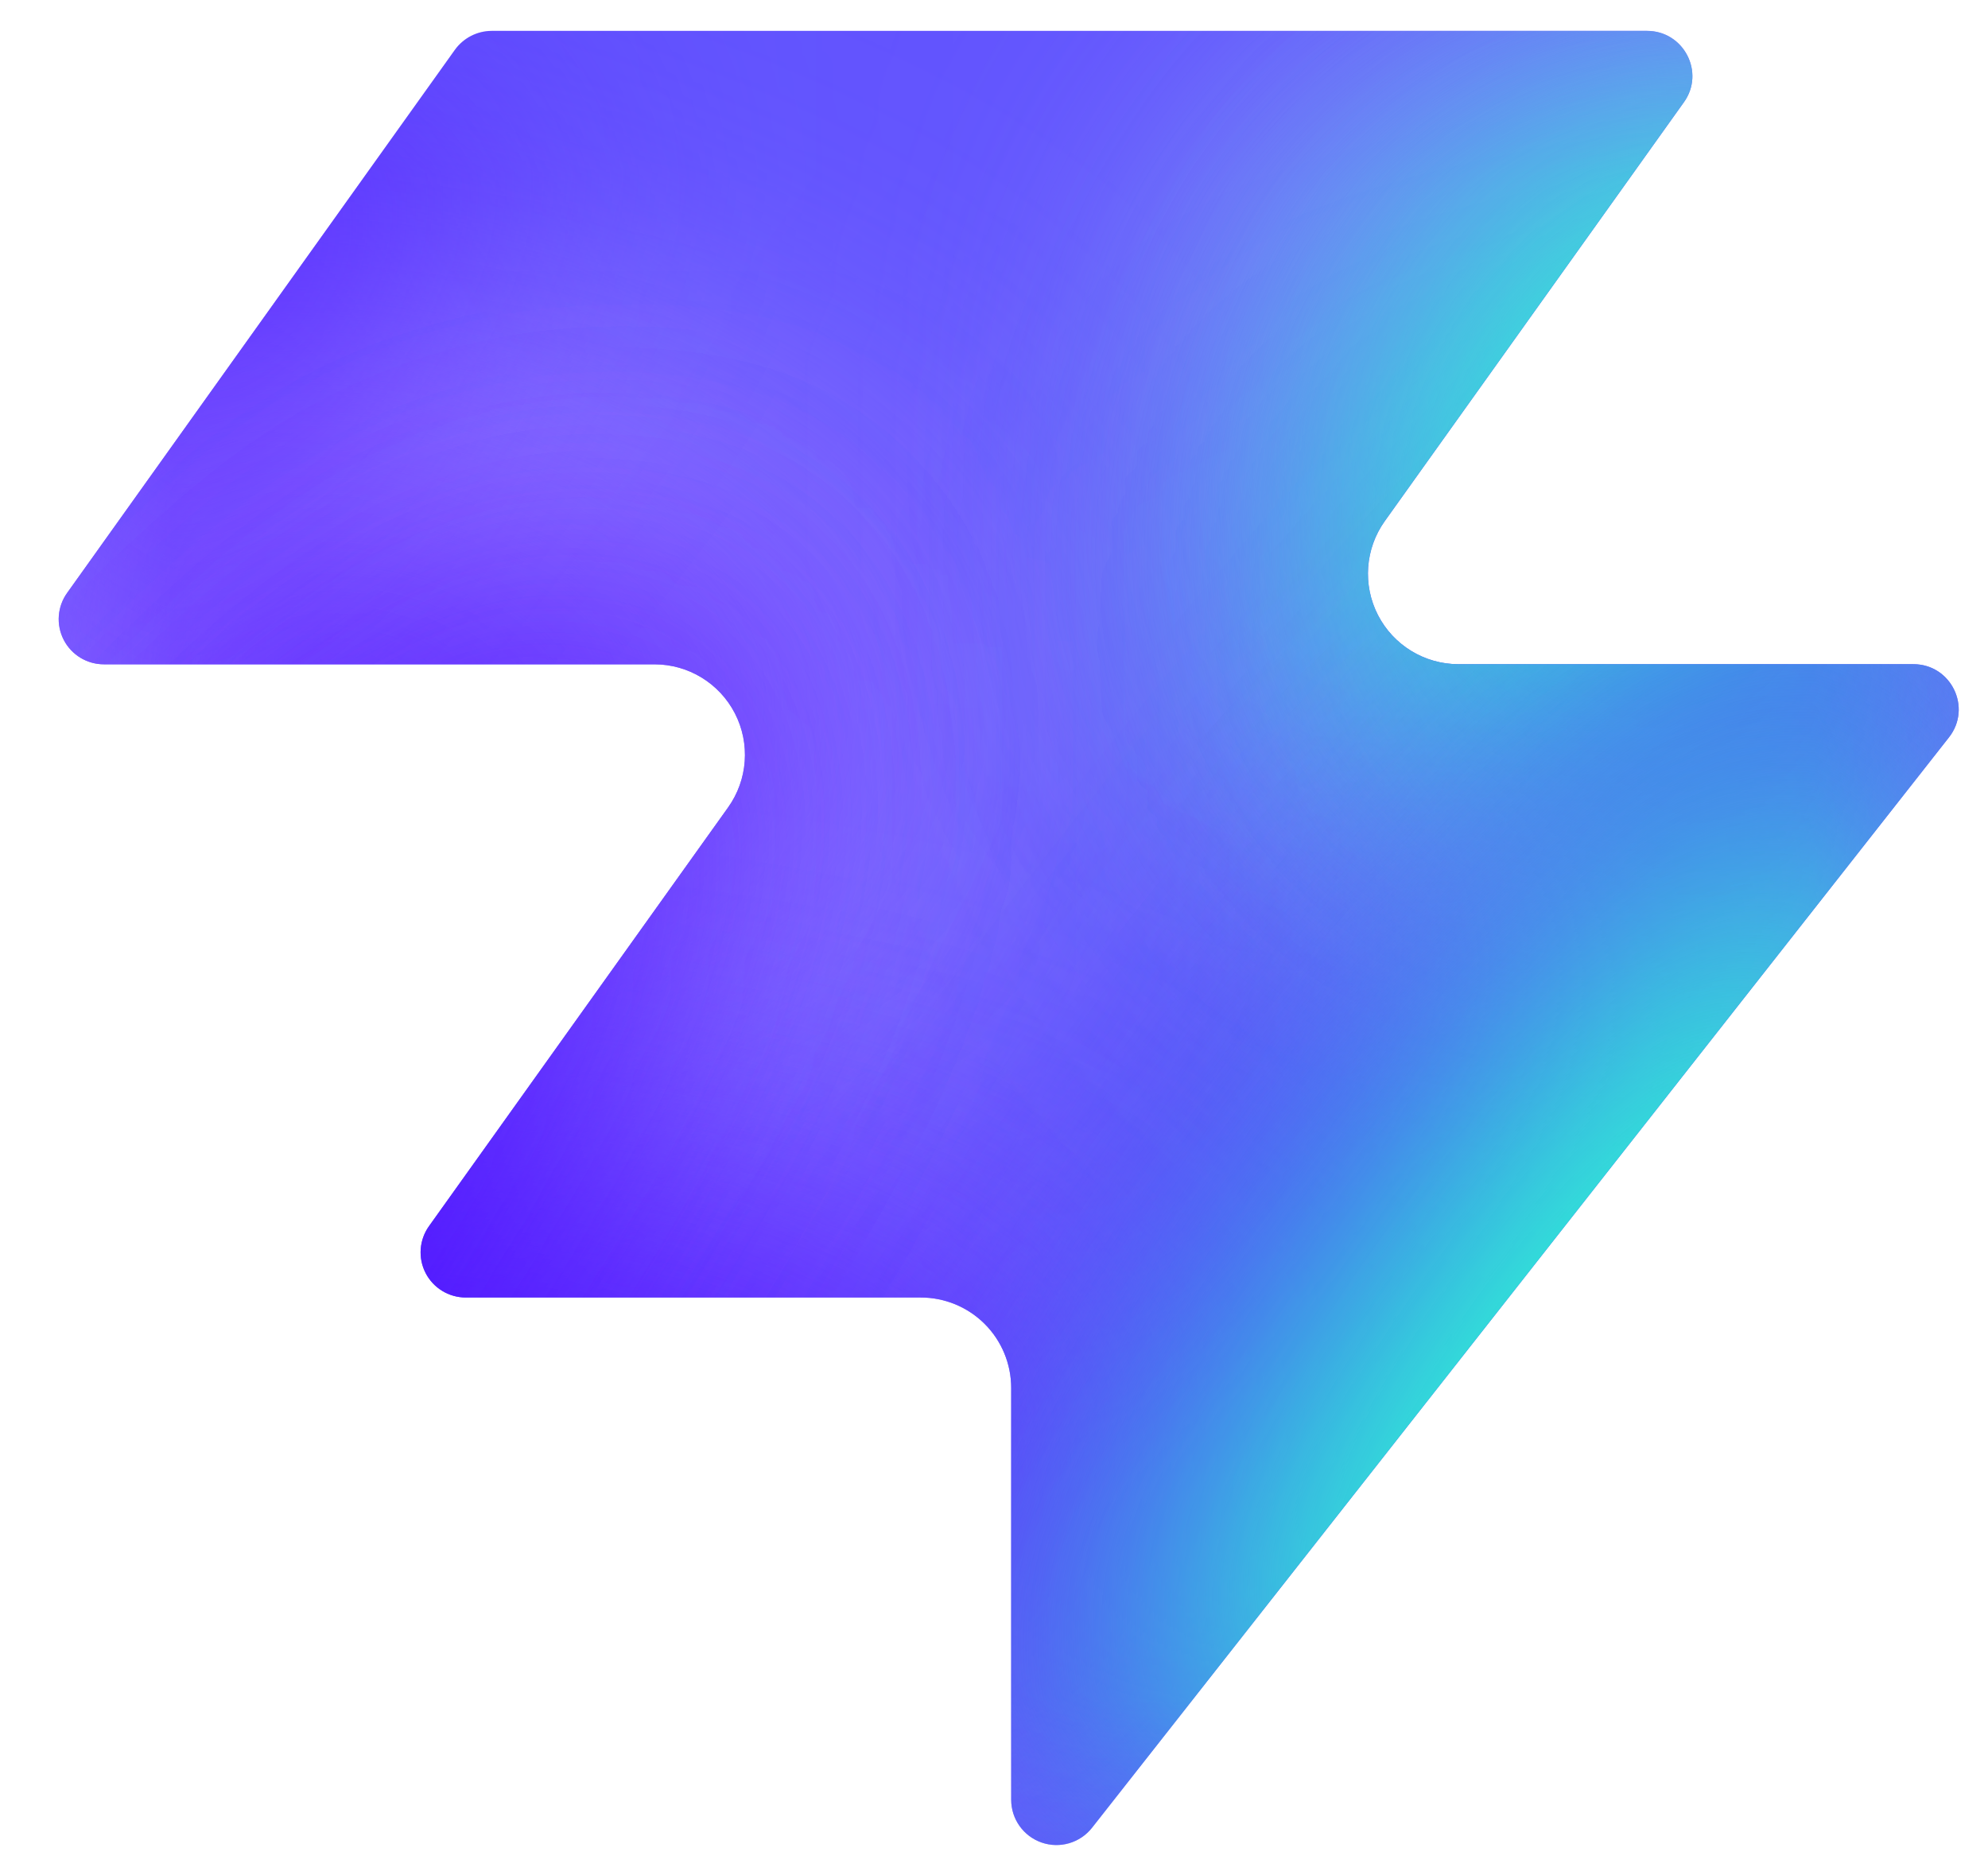
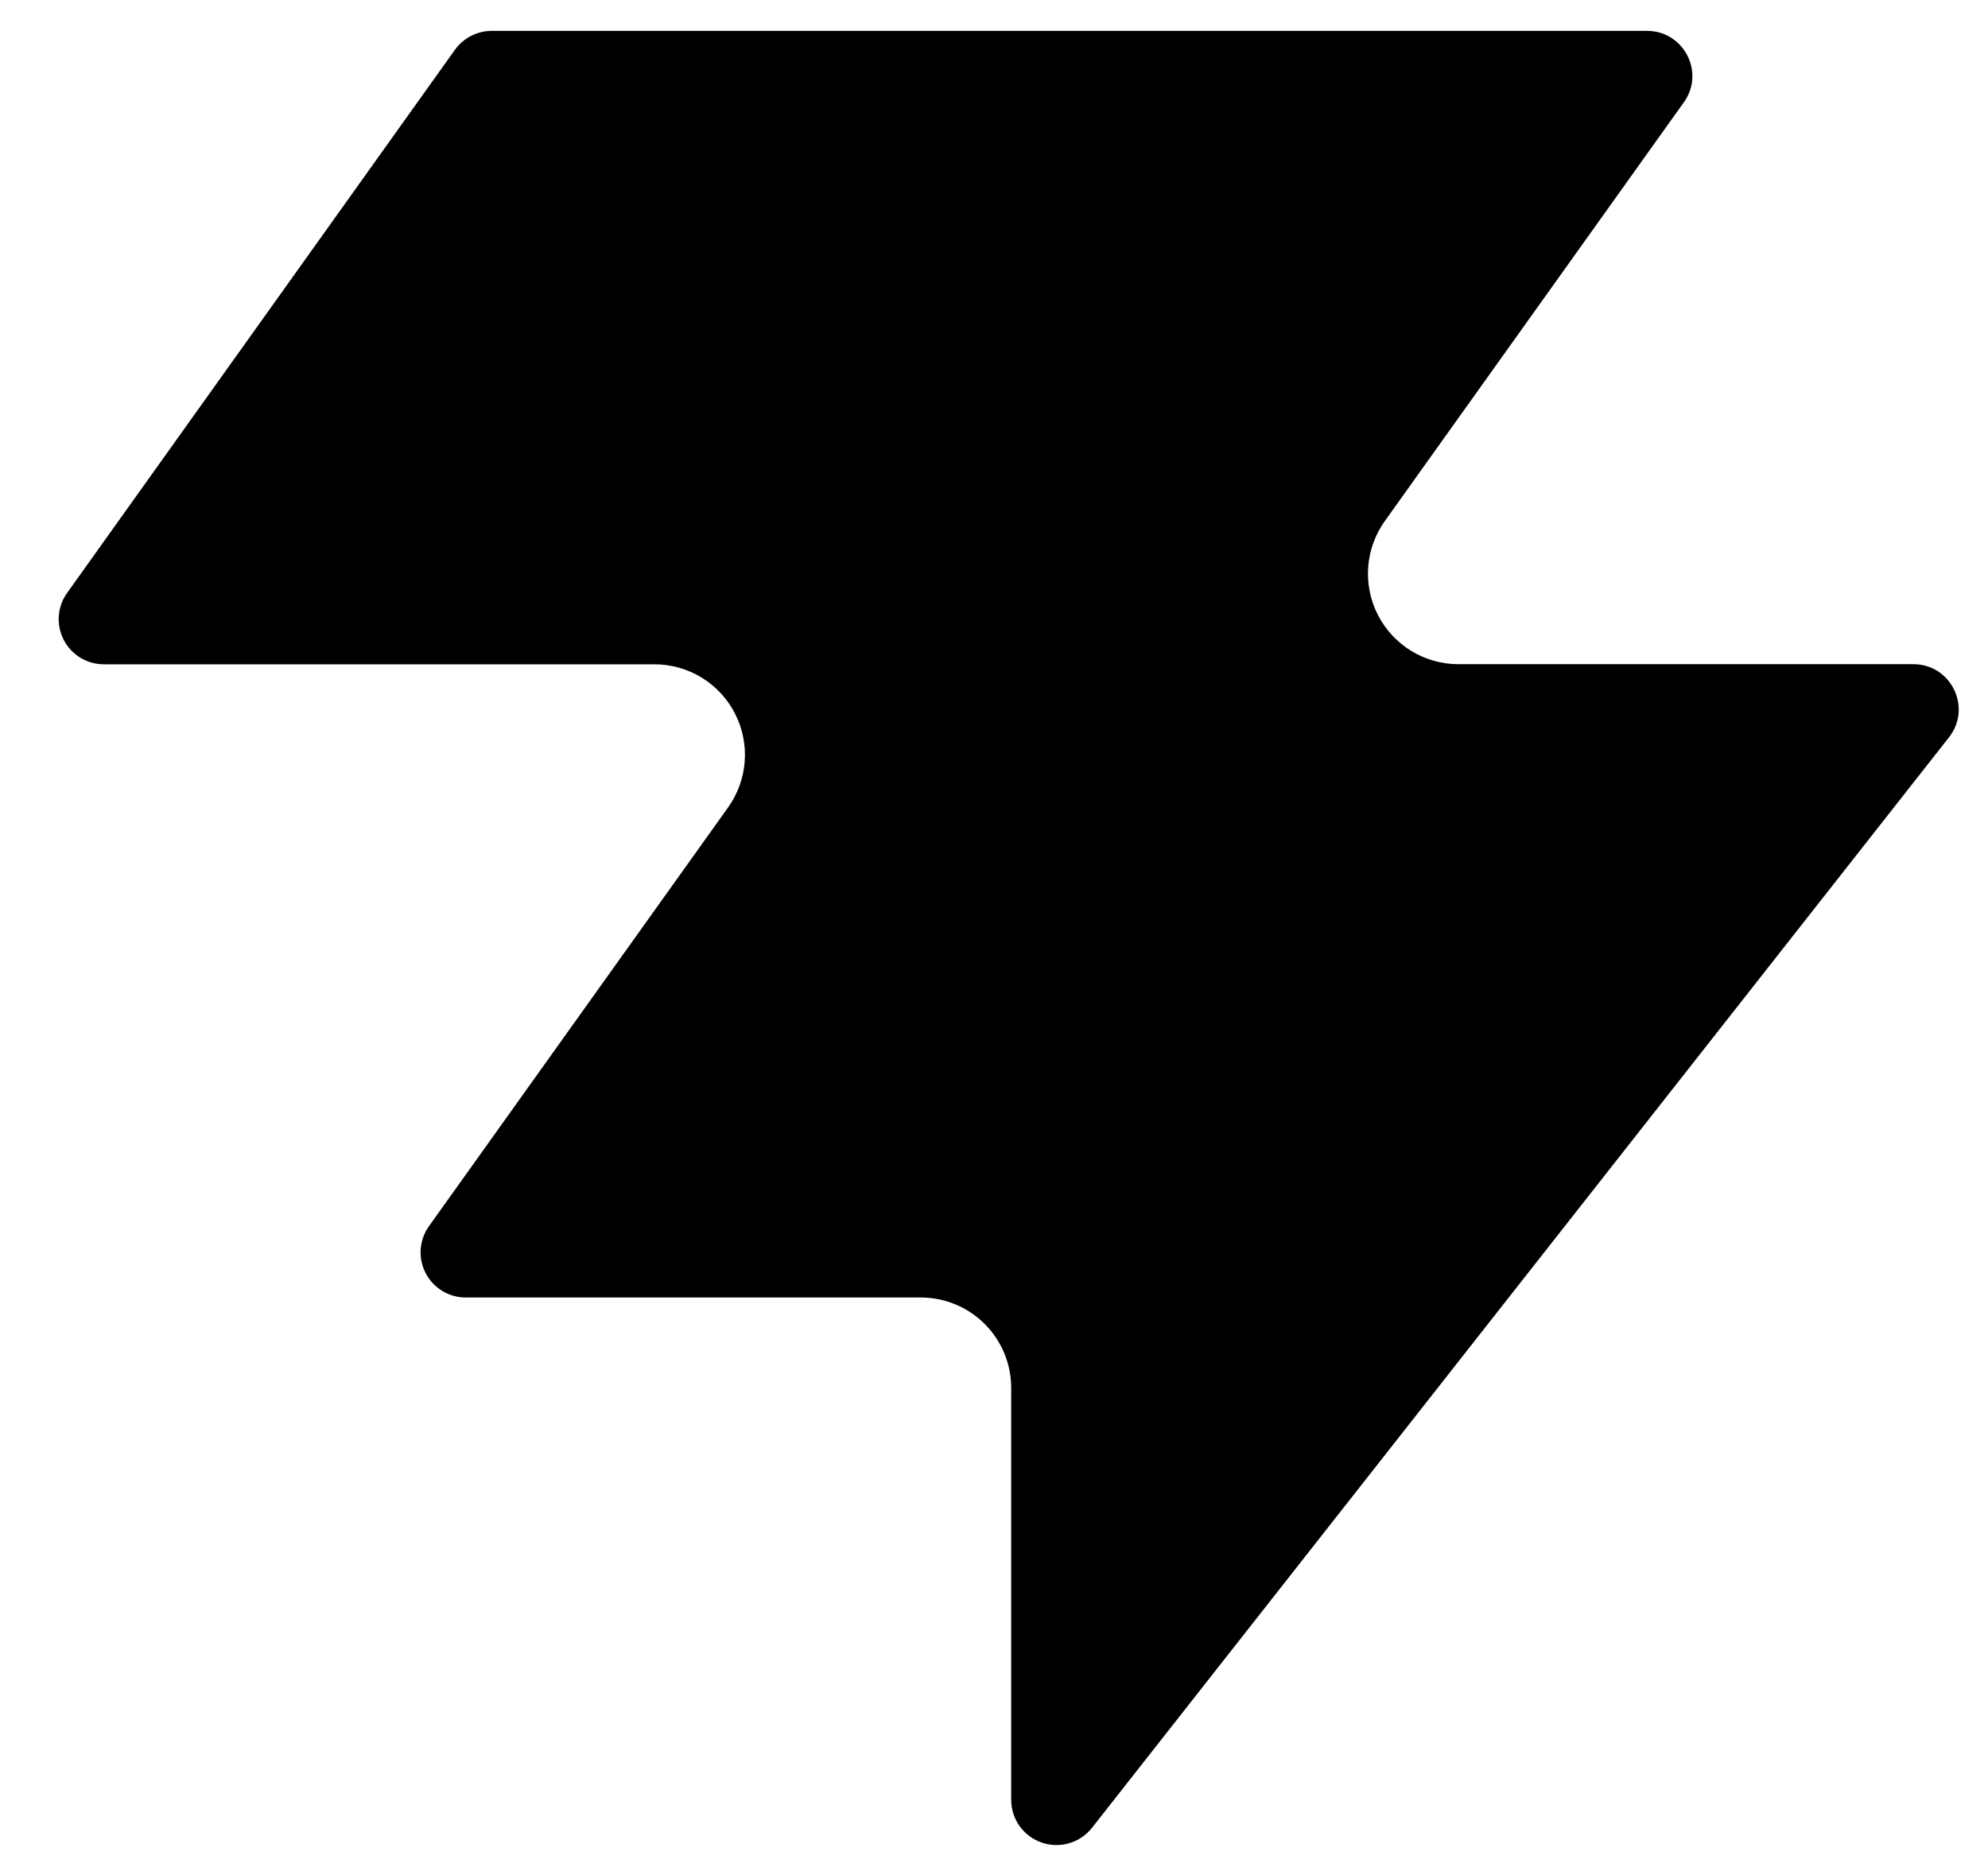
<svg xmlns="http://www.w3.org/2000/svg" fill="none" viewBox="0 0 17 16">
-   <path fill="#6254fe" d="M9.338 15.631a.387.387 0 0 1-.691-.239V11.87a.773.773 0 0 0-.774-.774h-3.89a.386.386 0 0 1-.314-.611l2.557-3.58a.774.774 0 0 0-.63-1.224H.89a.386.386 0 0 1-.315-.612L3.89.426a.39.39 0 0 1 .314-.162h9.88c.315 0 .499.356.315.611l-2.557 3.581a.774.774 0 0 0 .63 1.224h3.89c.323 0 .504.372.304.626z" />
-   <mask id="a" width="17" height="16" x="0" y="0" maskUnits="userSpaceOnUse" style="mask-type:alpha">
-     <path fill="#833bff" d="M9.338 15.631a.387.387 0 0 1-.691-.239V11.87a.773.773 0 0 0-.774-.774h-3.89a.386.386 0 0 1-.314-.611l2.557-3.58a.774.774 0 0 0-.63-1.224H.89a.386.386 0 0 1-.315-.612L3.89.426a.39.39 0 0 1 .314-.162h9.88c.315 0 .499.356.315.611l-2.557 3.581a.774.774 0 0 0 .63 1.224h3.89c.323 0 .504.372.304.626z" />
-   </mask>
-   <g mask="url(#a)">
-     <g filter="url(#b)">
-       <ellipse cx="1.884" cy="5.028" fill="#ede6ff" rx="1.884" ry="5.028" transform="rotate(89.814 -6.07 4.987)scale(1 -1)" />
-     </g>
-     <g filter="url(#c)">
-       <ellipse cx="3.556" cy="10.208" fill="#ede6ff" rx="3.556" ry="10.208" transform="rotate(269.814 -5.017 7.95)scale(-1 1)" />
-     </g>
-     <g filter="url(#d)">
-       <ellipse cx="1.884" cy="10.425" fill="#4e14ff" rx="1.884" ry="10.425" transform="rotate(89.814 -8.76 -4.64)scale(1 -1)" />
-     </g>
-     <g filter="url(#e)">
-       <ellipse cx="1.884" cy="10.464" fill="#4e14ff" rx="1.884" ry="10.464" transform="rotate(89.814 -11.063 -.775)scale(1 -1)" />
-     </g>
-     <g filter="url(#f)">
-       <ellipse cx="1.884" cy="10.464" fill="#4e14ff" rx="1.884" ry="10.464" transform="rotate(89.814 -10.998 -.316)scale(1 -1)" />
-     </g>
-     <g filter="url(#g)">
-       <ellipse cx="4.812" cy="7.55" fill="#ede6ff" rx="4.812" ry="7.55" transform="rotate(-86.65 17.955 -9)scale(1 -1)" />
-     </g>
-     <g filter="url(#h)">
-       <ellipse cx="1.187" cy="7.353" fill="#4e14ff" rx="1.187" ry="7.353" transform="rotate(89.009 9.916 16.643)scale(-1 1)" />
-     </g>
-     <g filter="url(#i)">
-       <ellipse cx="1.187" cy="7.353" fill="#4e14ff" rx="1.187" ry="7.353" transform="rotate(89.009 9.916 16.643)scale(-1 1)" />
-     </g>
-     <g filter="url(#j)">
-       <ellipse cx=".597" cy="3.332" fill="#4e14ff" rx="1.507" ry="9.954" transform="rotate(39.51 .597 3.332)" />
-     </g>
-     <g filter="url(#k)">
-       <ellipse cx="16.716" cy="-1.819" fill="#4e14ff" rx="1.507" ry="9.954" transform="rotate(37.892 16.716 -1.82)" />
-     </g>
-     <g filter="url(#l)">
-       <ellipse cx="14.443" cy="3.621" fill="#2bfdd2" rx="2.832" ry="4.272" transform="rotate(37.892 14.443 3.621)" />
-     </g>
-     <g filter="url(#m)">
-       <ellipse cx="-.178" cy="13.372" fill="#4e14ff" rx="1.507" ry="9.954" transform="rotate(37.892 -.178 13.372)" />
-     </g>
-     <g filter="url(#n)">
-       <ellipse cx="-.178" cy="13.372" fill="#4e14ff" rx="1.507" ry="9.954" transform="rotate(37.892 -.178 13.372)" />
-     </g>
-     <g filter="url(#o)">
-       <ellipse cx="12.582" cy="10.433" fill="#4e14ff" rx="1.601" ry="9.954" transform="rotate(37.892 12.582 10.433)" />
-     </g>
-     <g filter="url(#p)">
-       <ellipse cx="14.111" cy="11.549" fill="#2bfdd2" rx="2.75" ry="7.204" transform="rotate(37.892 14.111 11.549)" />
-     </g>
-   </g>
-   <defs>
-     <filter id="b" width="20.533" height="14.244" x="-6.296" y="5.786" color-interpolation-filters="sRGB" filterUnits="userSpaceOnUse">
-       <feFlood flood-opacity="0" result="BackgroundImageFix" />
-       <feBlend in="SourceGraphic" in2="BackgroundImageFix" result="shape" />
-       <feGaussianBlur result="effect1_foregroundBlur_3011_4074" stdDeviation="2.619" />
-     </filter>
-     <filter id="c" width="30.893" height="17.59" x="-18.21" y="-2.312" color-interpolation-filters="sRGB" filterUnits="userSpaceOnUse">
-       <feFlood flood-opacity="0" result="BackgroundImageFix" />
-       <feBlend in="SourceGraphic" in2="BackgroundImageFix" result="shape" />
-       <feGaussianBlur result="effect1_foregroundBlur_3011_4074" stdDeviation="2.619" />
-     </filter>
-     <filter id="d" width="27.137" height="10.054" x="-16.51" y=".958" color-interpolation-filters="sRGB" filterUnits="userSpaceOnUse">
-       <feFlood flood-opacity="0" result="BackgroundImageFix" />
-       <feBlend in="SourceGraphic" in2="BackgroundImageFix" result="shape" />
-       <feGaussianBlur result="effect1_foregroundBlur_3011_4074" stdDeviation="1.572" />
-     </filter>
-     <filter id="e" width="27.213" height="10.054" x="-14.939" y="7.113" color-interpolation-filters="sRGB" filterUnits="userSpaceOnUse">
-       <feFlood flood-opacity="0" result="BackgroundImageFix" />
-       <feBlend in="SourceGraphic" in2="BackgroundImageFix" result="shape" />
-       <feGaussianBlur result="effect1_foregroundBlur_3011_4074" stdDeviation="1.572" />
-     </filter>
-     <filter id="f" width="27.213" height="10.054" x="-14.415" y="7.506" color-interpolation-filters="sRGB" filterUnits="userSpaceOnUse">
-       <feFlood flood-opacity="0" result="BackgroundImageFix" />
-       <feBlend in="SourceGraphic" in2="BackgroundImageFix" result="shape" />
-       <feGaussianBlur result="effect1_foregroundBlur_3011_4074" stdDeviation="1.572" />
-     </filter>
-     <filter id="g" width="25.562" height="20.125" x="5.853" y="-5.858" color-interpolation-filters="sRGB" filterUnits="userSpaceOnUse">
-       <feFlood flood-opacity="0" result="BackgroundImageFix" />
-       <feBlend in="SourceGraphic" in2="BackgroundImageFix" result="shape" />
-       <feGaussianBlur result="effect1_foregroundBlur_3011_4074" stdDeviation="2.619" />
-     </filter>
-     <filter id="h" width="20.989" height="8.673" x="8.518" y="1.045" color-interpolation-filters="sRGB" filterUnits="userSpaceOnUse">
-       <feFlood flood-opacity="0" result="BackgroundImageFix" />
-       <feBlend in="SourceGraphic" in2="BackgroundImageFix" result="shape" />
-       <feGaussianBlur result="effect1_foregroundBlur_3011_4074" stdDeviation="1.572" />
-     </filter>
-     <filter id="i" width="20.989" height="8.673" x="8.518" y="1.045" color-interpolation-filters="sRGB" filterUnits="userSpaceOnUse">
-       <feFlood flood-opacity="0" result="BackgroundImageFix" />
-       <feBlend in="SourceGraphic" in2="BackgroundImageFix" result="shape" />
-       <feGaussianBlur result="effect1_foregroundBlur_3011_4074" stdDeviation="1.572" />
-     </filter>
-     <filter id="j" width="19.166" height="21.766" x="-8.985" y="-7.551" color-interpolation-filters="sRGB" filterUnits="userSpaceOnUse">
-       <feFlood flood-opacity="0" result="BackgroundImageFix" />
-       <feBlend in="SourceGraphic" in2="BackgroundImageFix" result="shape" />
-       <feGaussianBlur result="effect1_foregroundBlur_3011_4074" stdDeviation="1.572" />
-     </filter>
-     <filter id="k" width="18.745" height="22.107" x="7.344" y="-12.873" color-interpolation-filters="sRGB" filterUnits="userSpaceOnUse">
-       <feFlood flood-opacity="0" result="BackgroundImageFix" />
-       <feBlend in="SourceGraphic" in2="BackgroundImageFix" result="shape" />
-       <feGaussianBlur result="effect1_foregroundBlur_3011_4074" stdDeviation="1.572" />
-     </filter>
-     <filter id="l" width="13.179" height="13.875" x="7.853" y="-3.316" color-interpolation-filters="sRGB" filterUnits="userSpaceOnUse">
-       <feFlood flood-opacity="0" result="BackgroundImageFix" />
-       <feBlend in="SourceGraphic" in2="BackgroundImageFix" result="shape" />
-       <feGaussianBlur result="effect1_foregroundBlur_3011_4074" stdDeviation="1.572" />
-     </filter>
-     <filter id="m" width="18.745" height="22.107" x="-9.55" y="2.319" color-interpolation-filters="sRGB" filterUnits="userSpaceOnUse">
-       <feFlood flood-opacity="0" result="BackgroundImageFix" />
-       <feBlend in="SourceGraphic" in2="BackgroundImageFix" result="shape" />
-       <feGaussianBlur result="effect1_foregroundBlur_3011_4074" stdDeviation="1.572" />
-     </filter>
-     <filter id="n" width="18.745" height="22.107" x="-9.55" y="2.319" color-interpolation-filters="sRGB" filterUnits="userSpaceOnUse">
-       <feFlood flood-opacity="0" result="BackgroundImageFix" />
-       <feBlend in="SourceGraphic" in2="BackgroundImageFix" result="shape" />
-       <feGaussianBlur result="effect1_foregroundBlur_3011_4074" stdDeviation="1.572" />
-     </filter>
-     <filter id="o" width="18.774" height="22.121" x="3.195" y="-.628" color-interpolation-filters="sRGB" filterUnits="userSpaceOnUse">
-       <feFlood flood-opacity="0" result="BackgroundImageFix" />
-       <feBlend in="SourceGraphic" in2="BackgroundImageFix" result="shape" />
-       <feGaussianBlur result="effect1_foregroundBlur_3011_4074" stdDeviation="1.572" />
-     </filter>
-     <filter id="p" width="16.144" height="18.15" x="6.04" y="2.474" color-interpolation-filters="sRGB" filterUnits="userSpaceOnUse">
-       <feFlood flood-opacity="0" result="BackgroundImageFix" />
-       <feBlend in="SourceGraphic" in2="BackgroundImageFix" result="shape" />
-       <feGaussianBlur result="effect1_foregroundBlur_3011_4074" stdDeviation="1.572" />
-     </filter>
-   </defs>
+   <path fill="currentColor" d="M9.338 15.631a.387.387 0 0 1-.691-.239V11.87a.773.773 0 0 0-.774-.774h-3.89a.386.386 0 0 1-.314-.611l2.557-3.58a.774.774 0 0 0-.63-1.224H.89a.386.386 0 0 1-.315-.612L3.89.426a.39.39 0 0 1 .314-.162h9.88c.315 0 .499.356.315.611l-2.557 3.581a.774.774 0 0 0 .63 1.224h3.89c.323 0 .504.372.304.626z" />
</svg>
